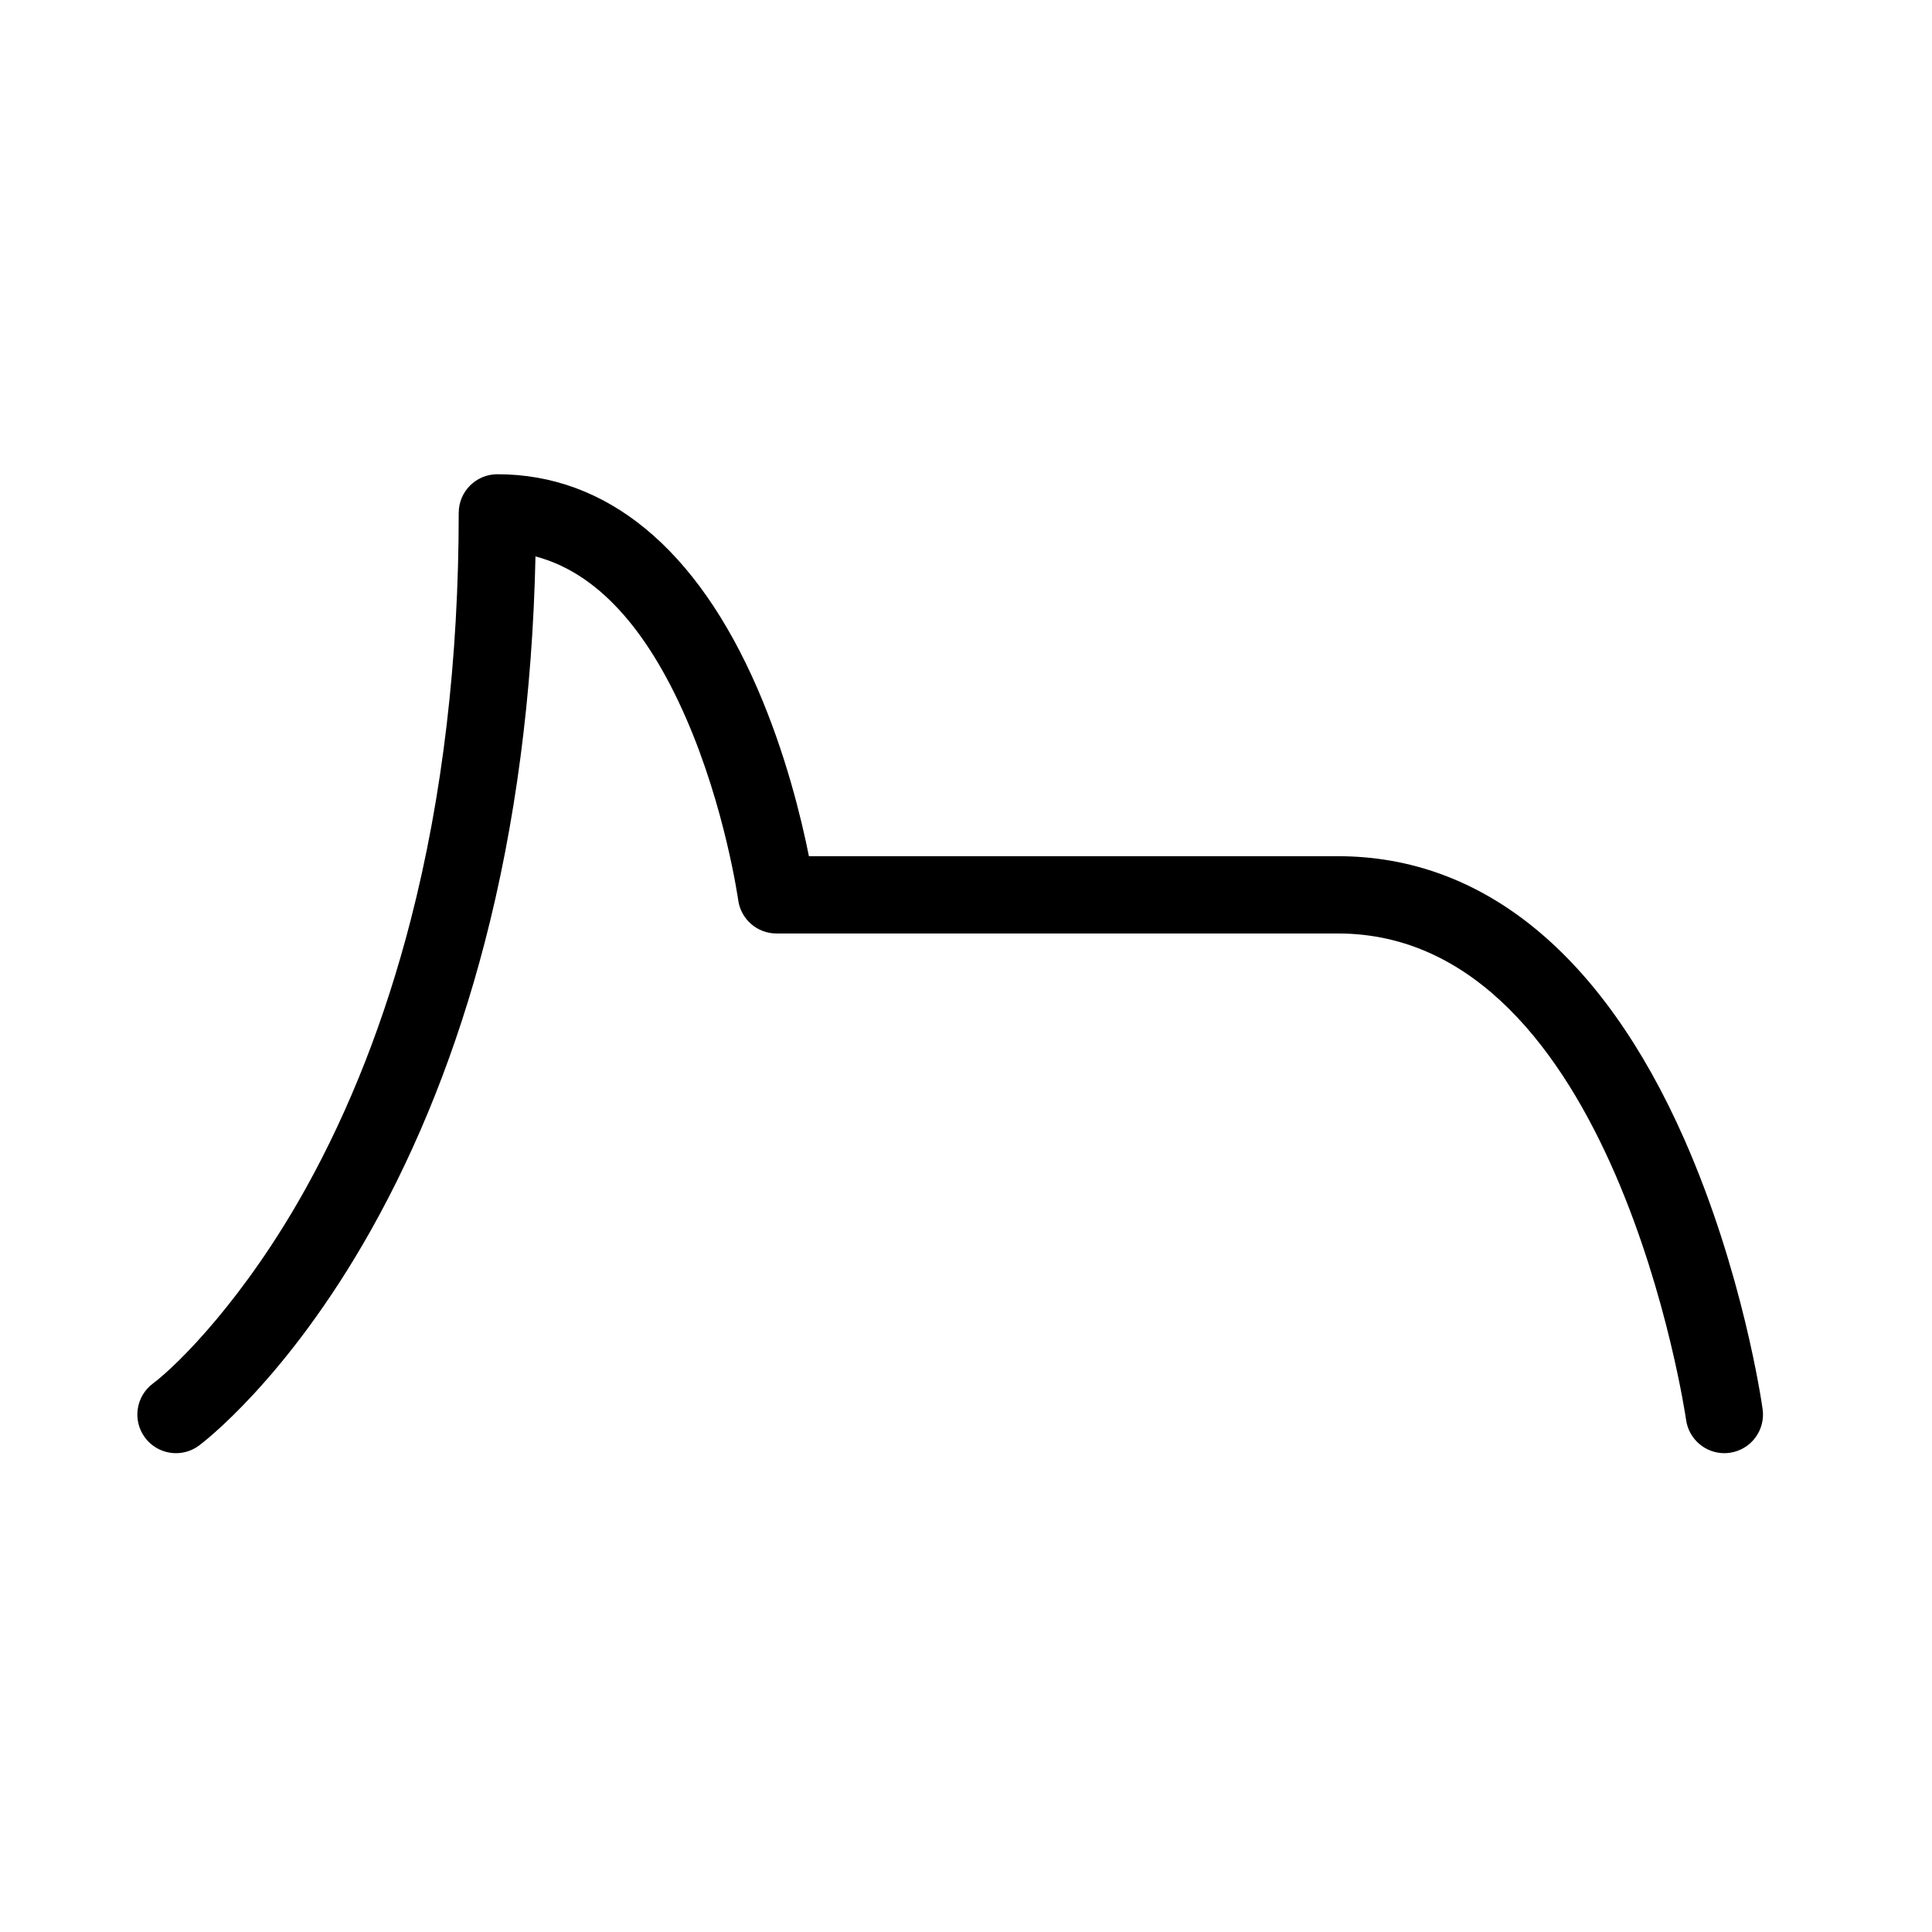
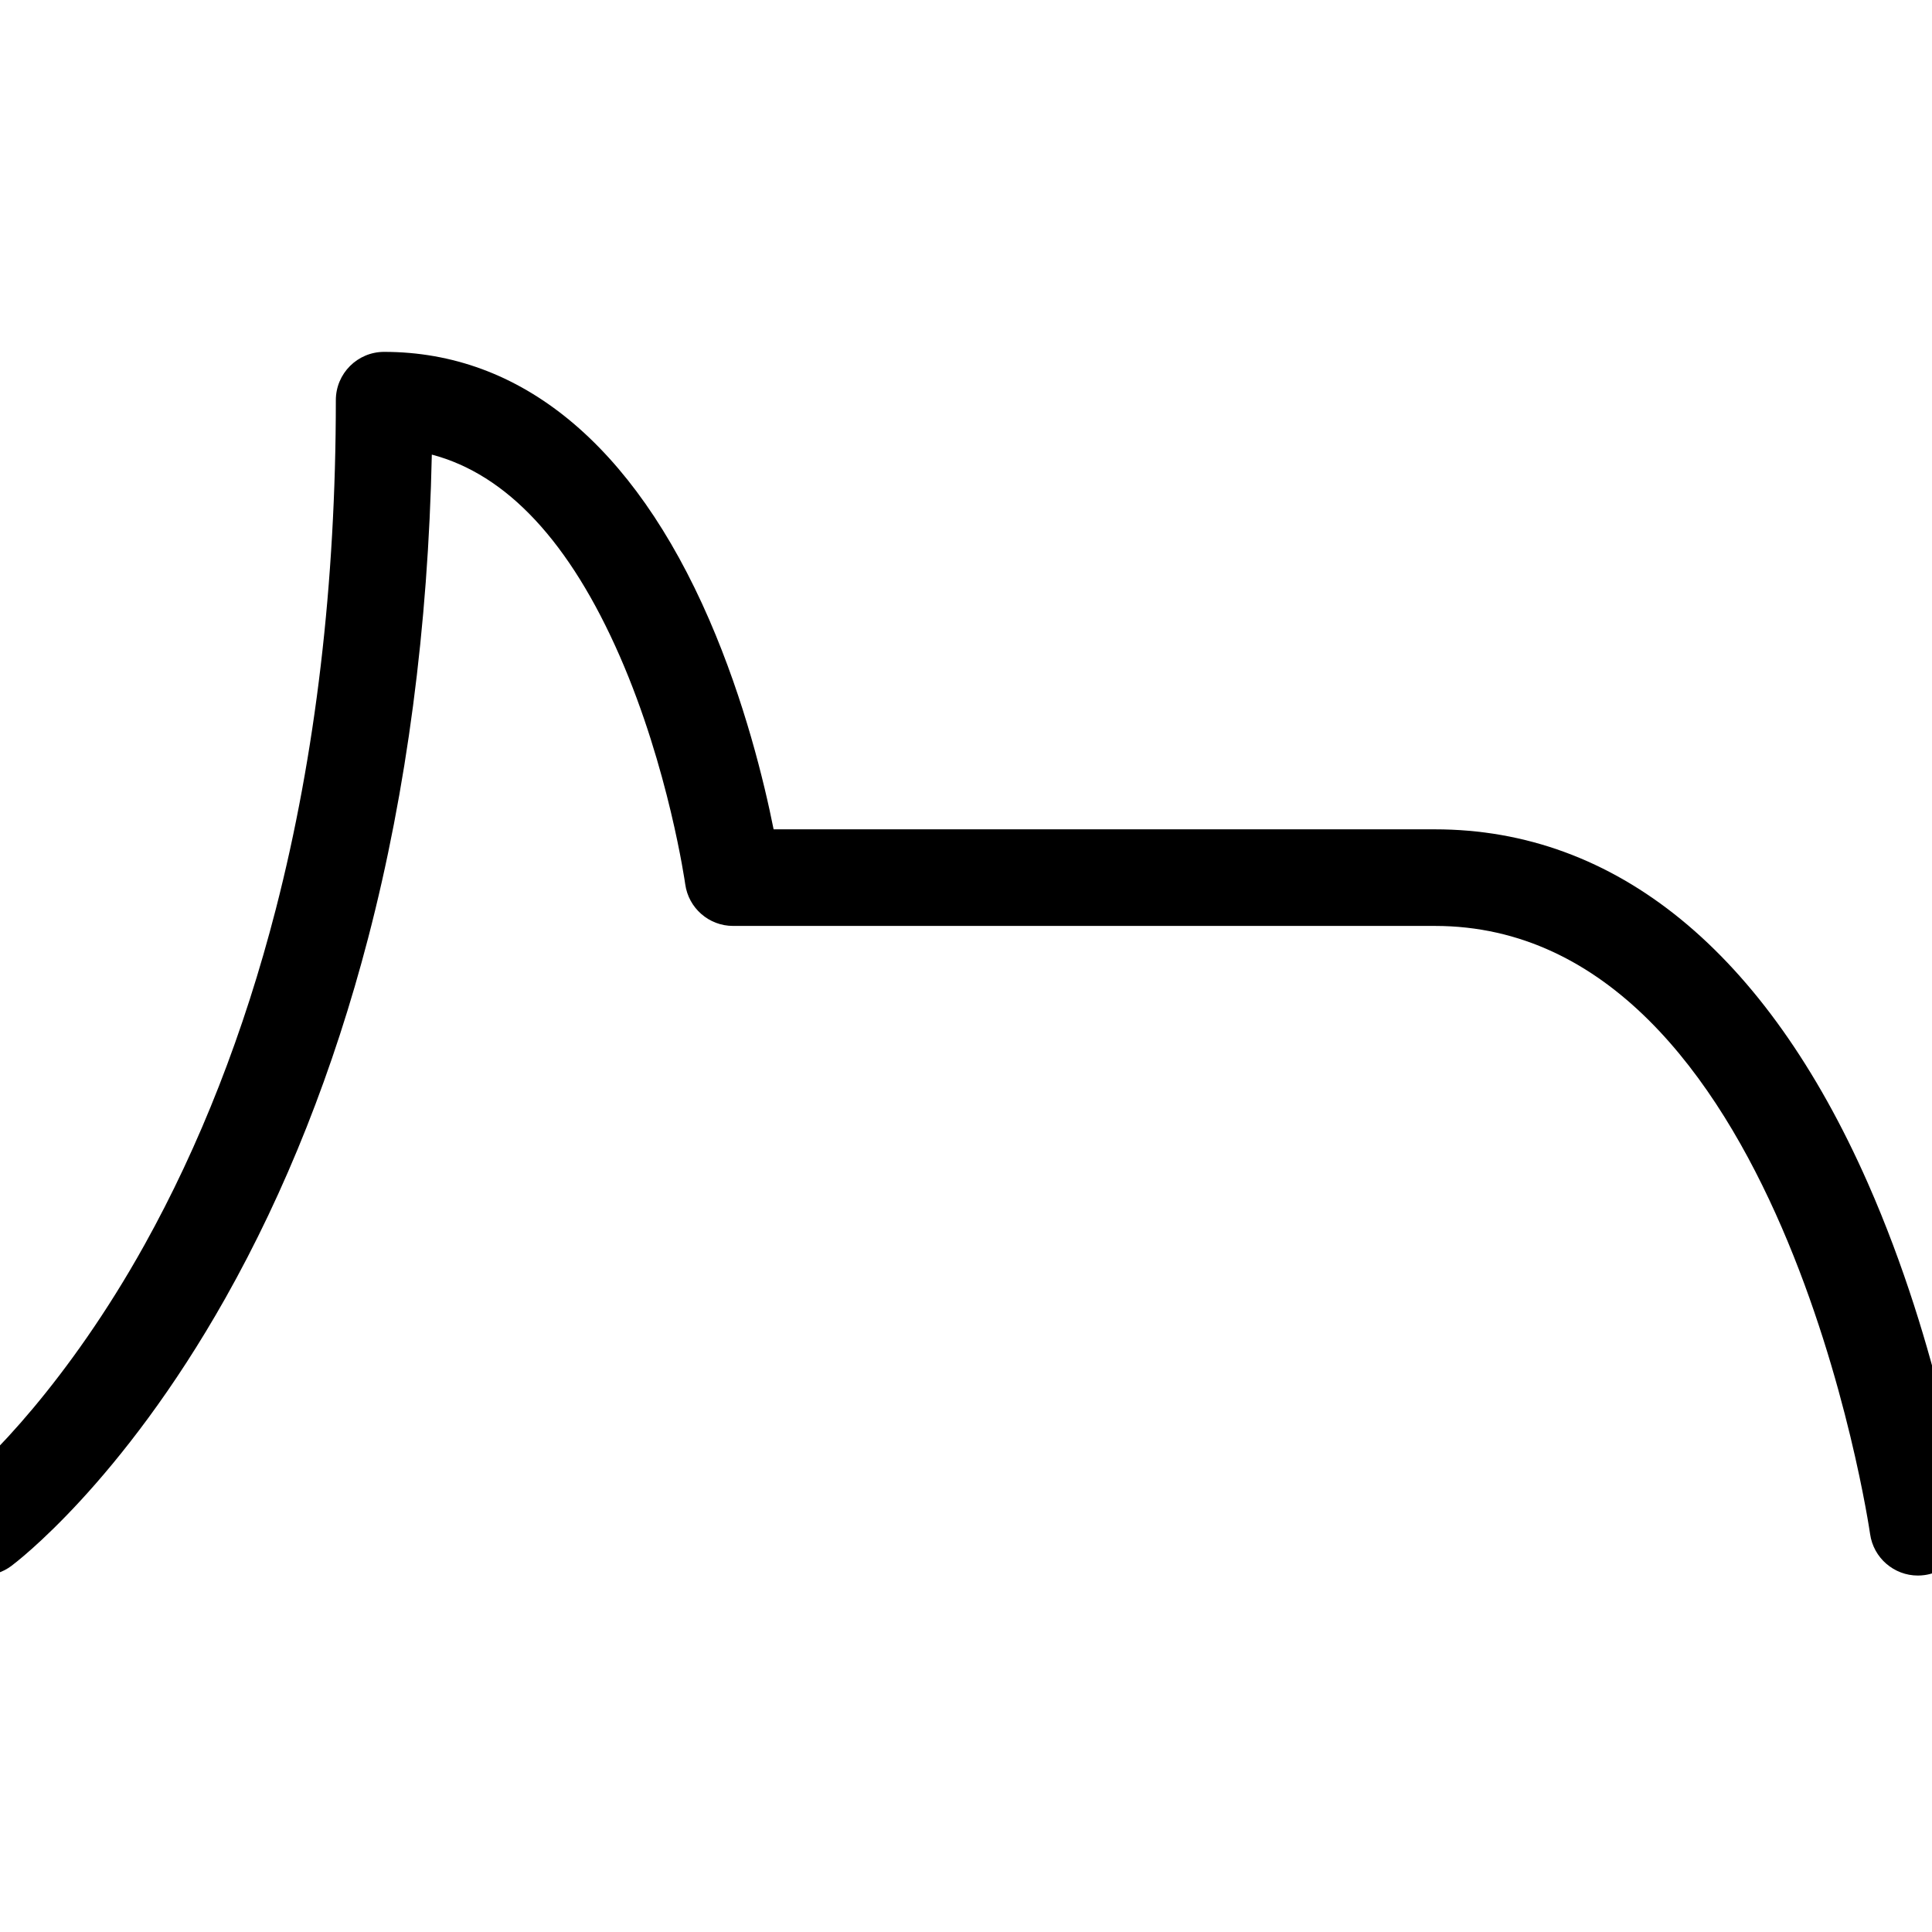
- <svg xmlns="http://www.w3.org/2000/svg" id="a" data-name="layer1" width="1000" height="1000" viewBox="0 0 1000 1000">
-   <path d="M912.334,729.395c-.399-2.858-10.111-70.804-40.576-139.81-42.287-95.787-104.265-146.417-179.233-146.417h-273.83c-3.904-19.547-11.997-53.018-26.66-86.812-31.477-72.545-78.022-110.891-134.604-110.891-11.046,0-20,8.954-20,20,0,75.81-8.361,146.711-24.851,210.733-13.146,51.04-31.461,97.853-54.438,139.139-31.25,56.156-65.355,90.49-79.027,100.804-8.821,6.597-10.649,19.093-4.076,27.942,3.925,5.284,9.958,8.075,16.07,8.075,4.146,0,8.328-1.285,11.911-3.946,1.837-1.365,45.491-34.306,88.665-110.908,24.99-44.339,44.877-94.51,59.109-149.117,16.002-61.404,24.836-128.656,26.37-200.18,31.03,8.174,57.166,36.175,77.877,83.584,20.251,46.357,26.986,93.833,27.05,94.292,1.357,9.904,9.818,17.285,19.815,17.285h290.619c143.156,0,179.839,249.244,180.193,251.761,1.399,9.999,9.963,17.23,19.782,17.23.919,0,1.851-.063,2.787-.194,10.94-1.525,18.572-11.63,17.047-22.57Z" fill="#000" stroke-width="0" />
+ <svg xmlns="http://www.w3.org/2000/svg" id="a" data-name="layer1" viewBox="0 0 1000 1000">
+   <path d="M1017.47,787.04c-.5-3.57-12.64-88.5-50.72-174.76-52.86-119.73-130.33-183.02-224.04-183.02h-342.29c-4.88-24.43-15-66.27-33.33-108.52-39.35-90.68-97.53-138.61-168.26-138.61-13.81,0-25,11.19-25,25,0,94.76-10.45,183.39-31.06,263.42-16.43,63.8-39.33,122.32-68.05,173.92-39.06,70.19-81.69,113.11-98.78,126-11.03,8.25-13.31,23.87-5.09,34.93,4.91,6.6,12.45,10.09,20.09,10.09,5.18,0,10.41-1.61,14.89-4.93,2.3-1.71,56.86-42.88,110.83-138.64,31.24-55.42,56.1-118.14,73.89-186.4,20-76.76,31.05-160.82,32.96-250.22,38.79,10.22,71.46,45.22,97.35,104.48,25.31,57.95,33.73,117.29,33.81,117.87,1.7,12.38,12.27,21.61,24.77,21.61h363.27c178.94,0,224.8,311.55,225.24,314.7,1.75,12.5,12.45,21.54,24.73,21.54,1.15,0,2.31-.08,3.48-.24,13.67-1.91,23.21-14.54,21.31-28.21Z" />
</svg>
